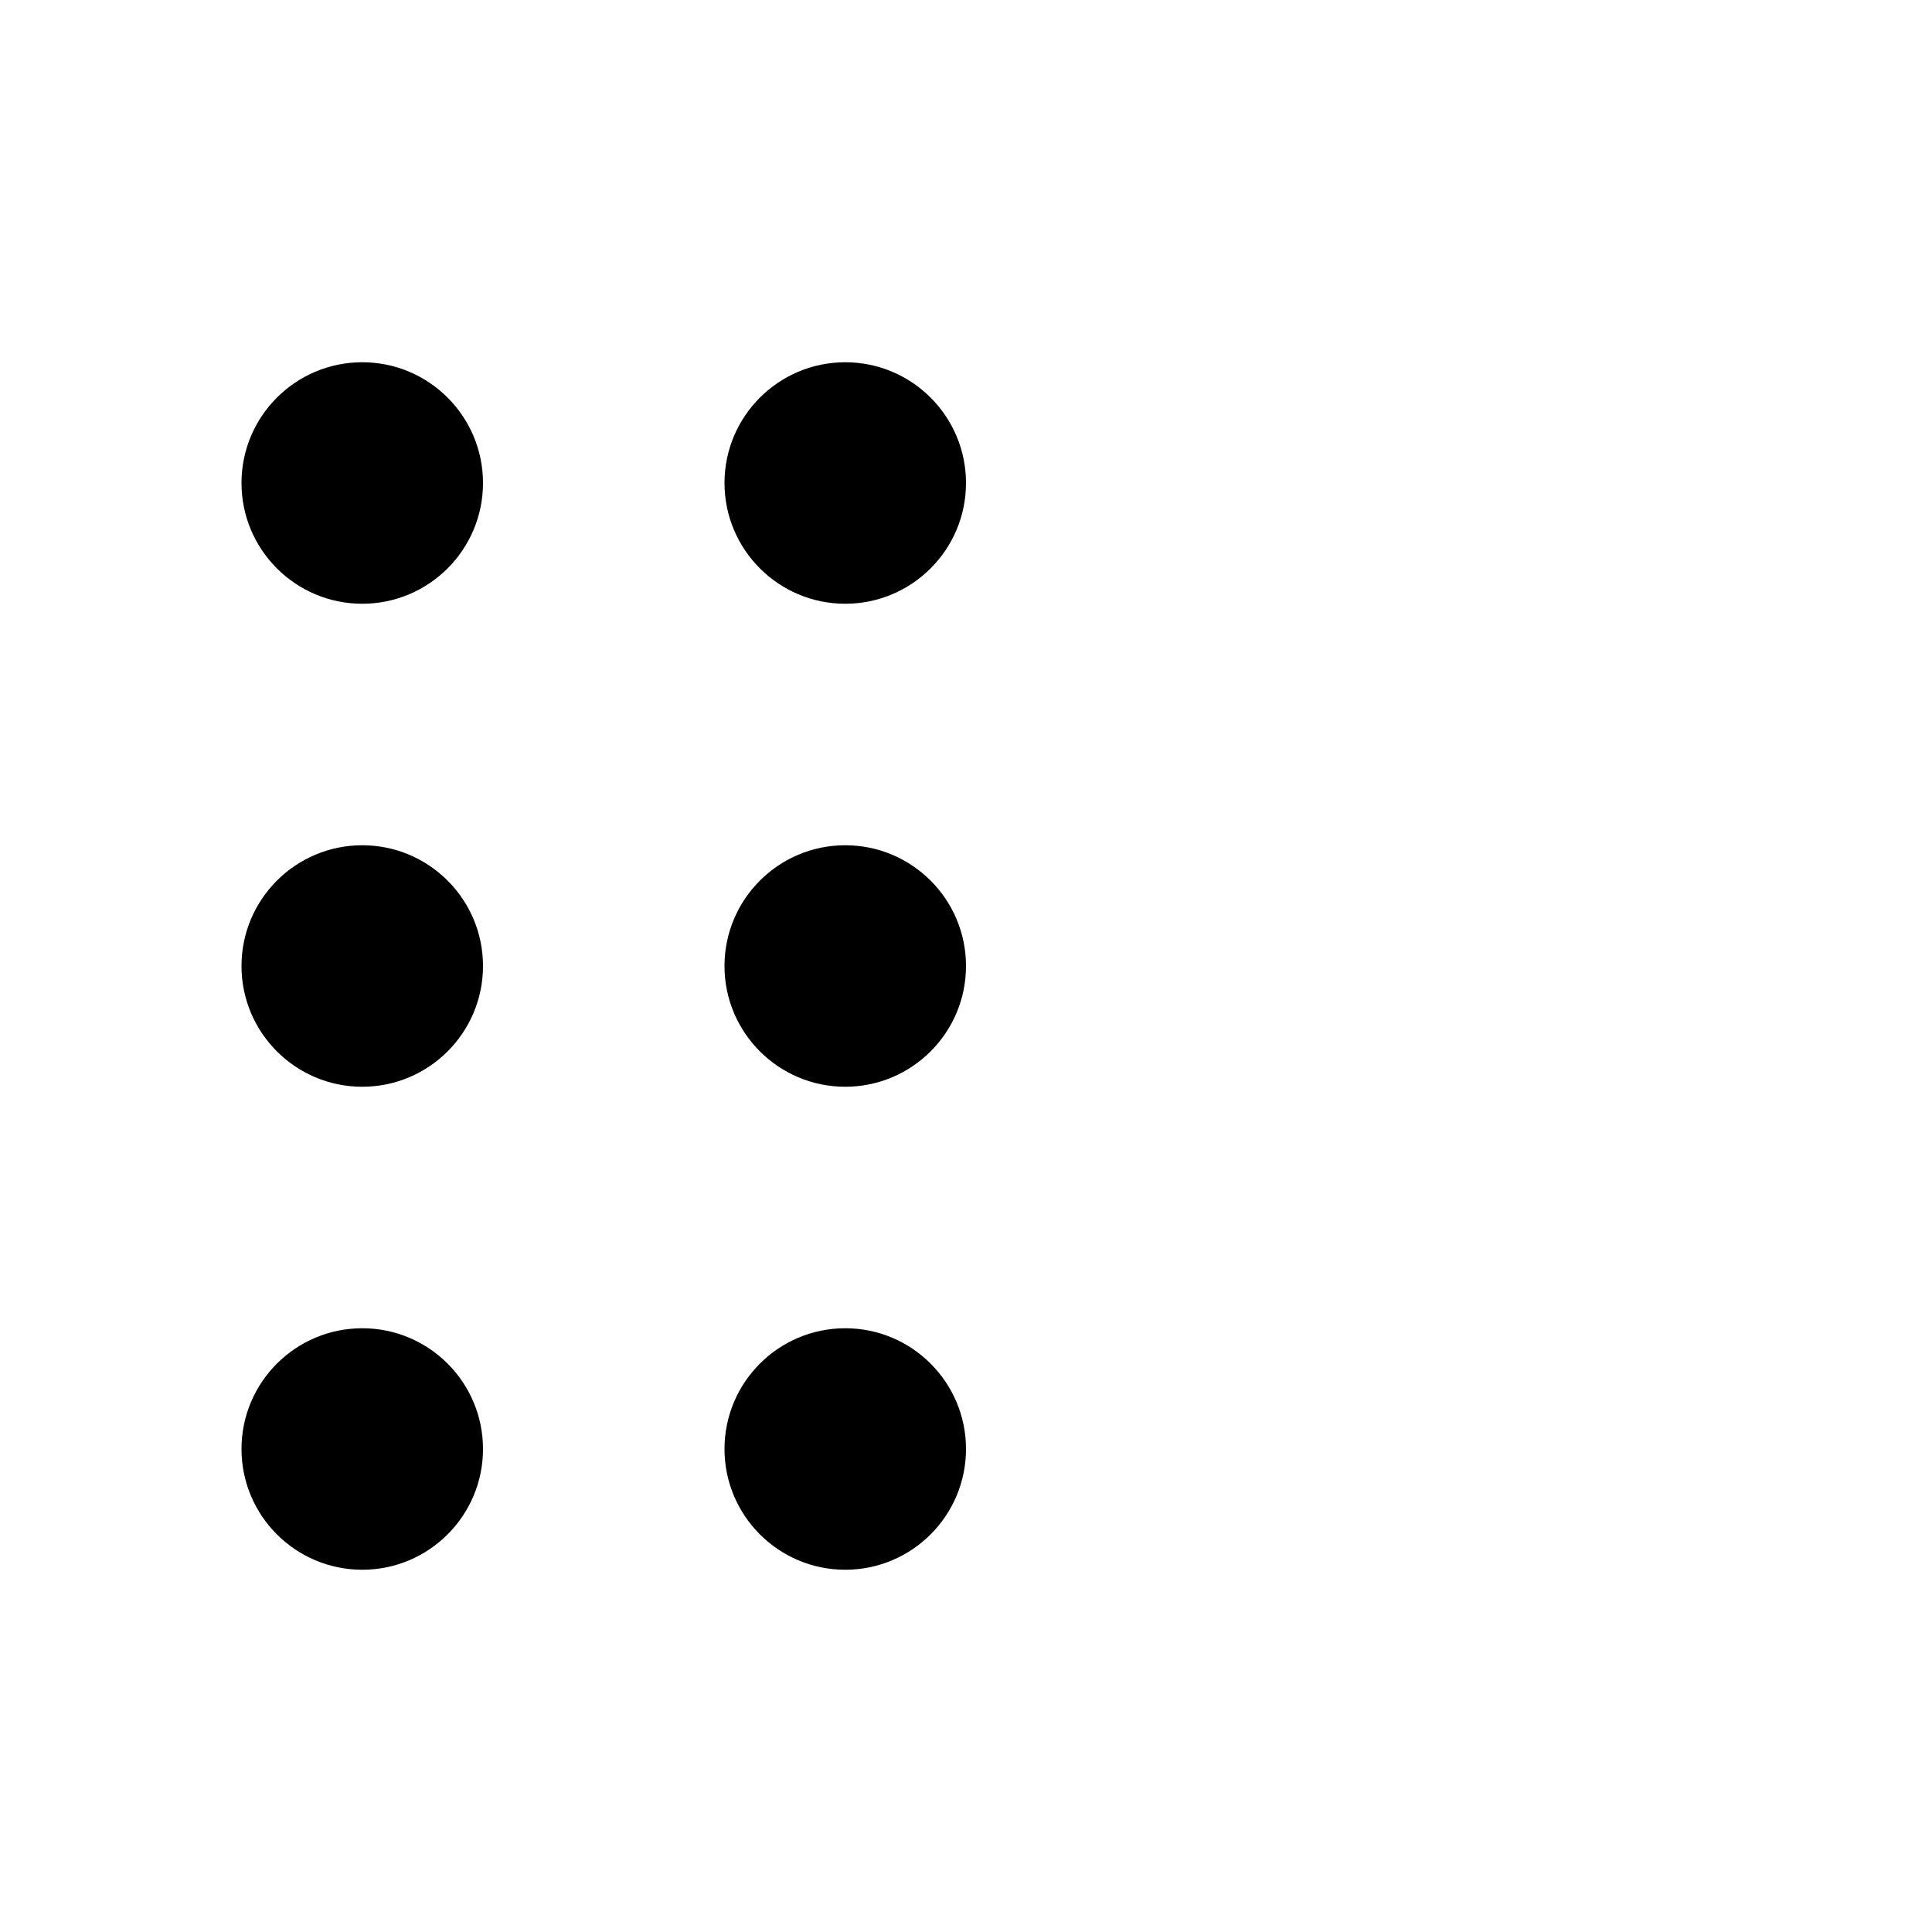
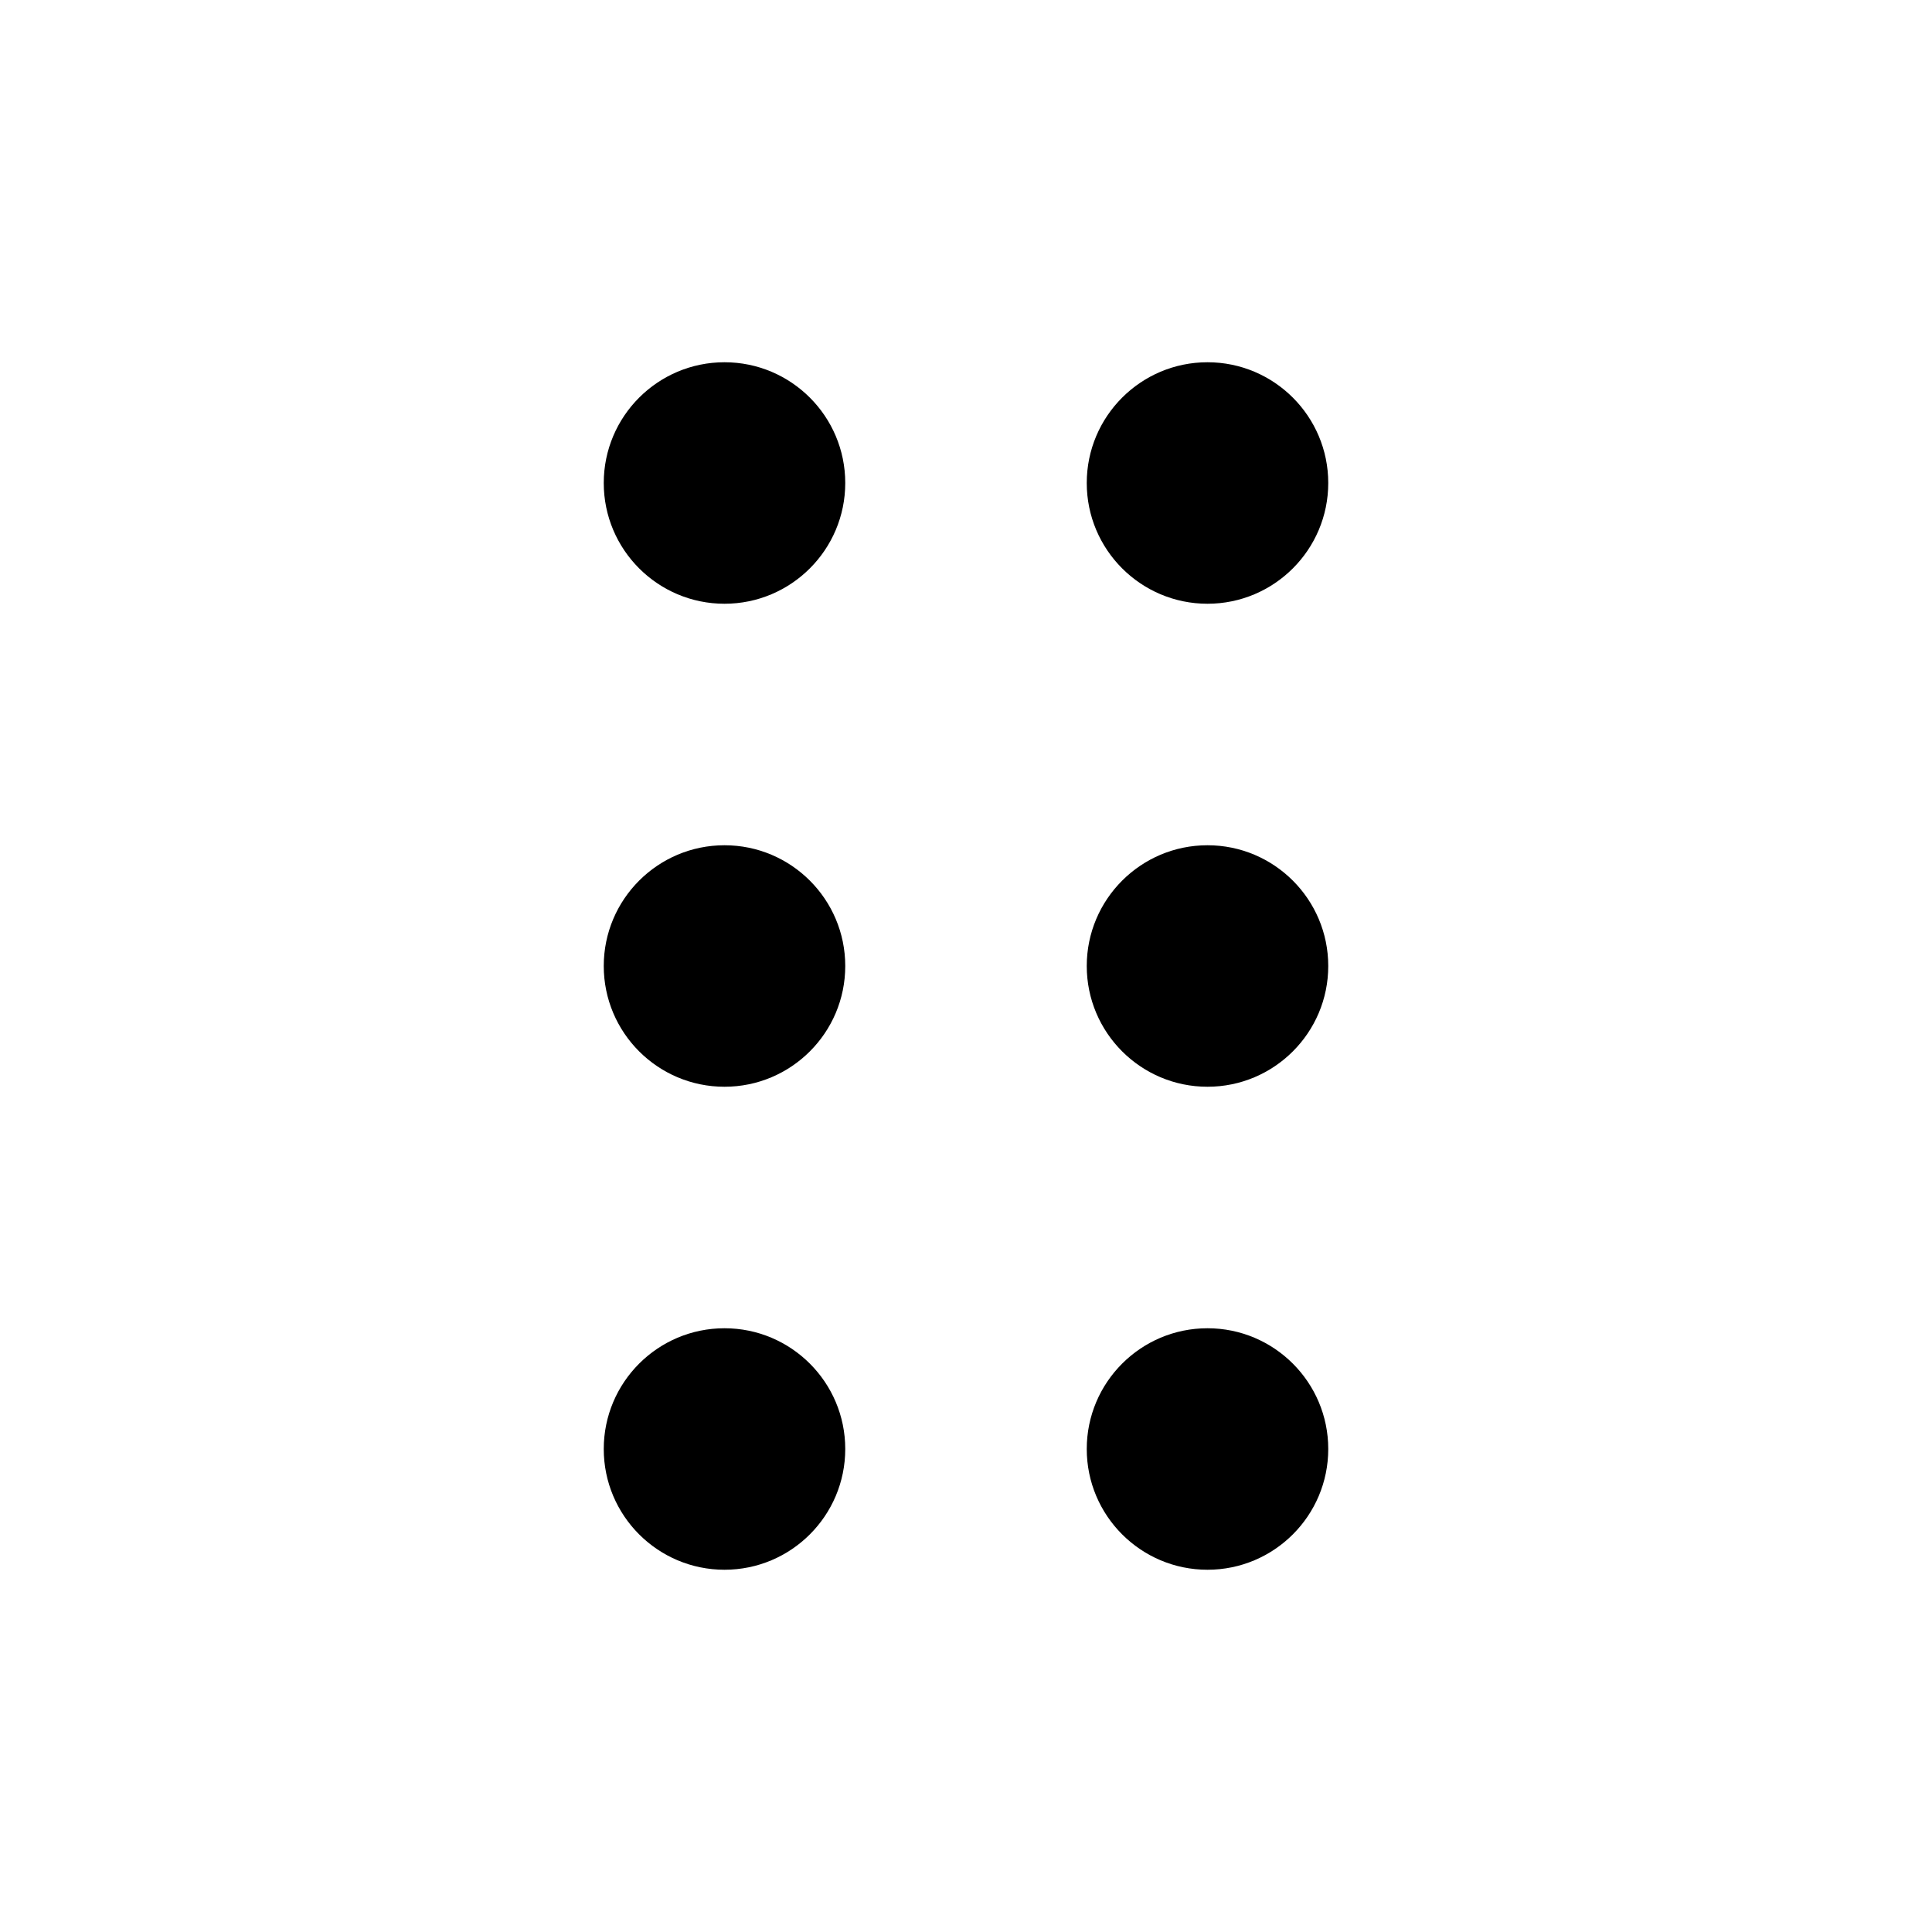
<svg xmlns="http://www.w3.org/2000/svg" width="16" height="16" viewBox="0 0 16 16" fill="none">
-   <path d="M4 4C4 4.552 3.552 5 3 5C2.448 5 2 4.552 2 4C2 3.448 2.448 3 3 3C3.552 3 4 3.448 4 4Z" fill="#000" />
-   <path d="M8 4C8 4.552 7.552 5 7 5C6.448 5 6 4.552 6 4C6 3.448 6.448 3 7 3C7.552 3 8 3.448 8 4Z" fill="#000" />
-   <path d="M4 8C4 8.552 3.552 9 3 9C2.448 9 2 8.552 2 8C2 7.448 2.448 7 3 7C3.552 7 4 7.448 4 8Z" fill="#000" />
-   <path d="M4 12C4 12.552 3.552 13 3 13C2.448 13 2 12.552 2 12C2 11.448 2.448 11 3 11C3.552 11 4 11.448 4 12Z" fill="#000" />
-   <path d="M8 8C8 8.552 7.552 9 7 9C6.448 9 6 8.552 6 8C6 7.448 6.448 7 7 7C7.552 7 8 7.448 8 8Z" fill="#000" />
-   <path d="M8 12C8 12.552 7.552 13 7 13C6.448 13 6 12.552 6 12C6 11.448 6.448 11 7 11C7.552 11 8 11.448 8 12Z" fill="#000" />
+   <path d="M7 4C7 4.552 6.552 5 6 5C5.448 5 5 4.552 5 4C5 3.448 5.448 3 6 3C6.552 3 7 3.448 7 4Z" fill="#000000" />
+   <path d="M11 4C11 4.552 10.552 5 10 5C9.448 5 9 4.552 9 4C9 3.448 9.448 3 10 3C10.552 3 11 3.448 11 4Z" fill="#000000" />
+   <path d="M7 8C7 8.552 6.552 9 6 9C5.448 9 5 8.552 5 8C5 7.448 5.448 7 6 7C6.552 7 7 7.448 7 8Z" fill="#000000" />
+   <path d="M7 12C7 12.552 6.552 13 6 13C5.448 13 5 12.552 5 12C5 11.448 5.448 11 6 11C6.552 11 7 11.448 7 12Z" fill="#000000" />
+   <path d="M11 8C11 8.552 10.552 9 10 9C9.448 9 9 8.552 9 8C9 7.448 9.448 7 10 7C10.552 7 11 7.448 11 8Z" fill="#000000" />
+   <path d="M11 12C11 12.552 10.552 13 10 13C9.448 13 9 12.552 9 12C9 11.448 9.448 11 10 11C10.552 11 11 11.448 11 12Z" fill="#000000" />
</svg>
